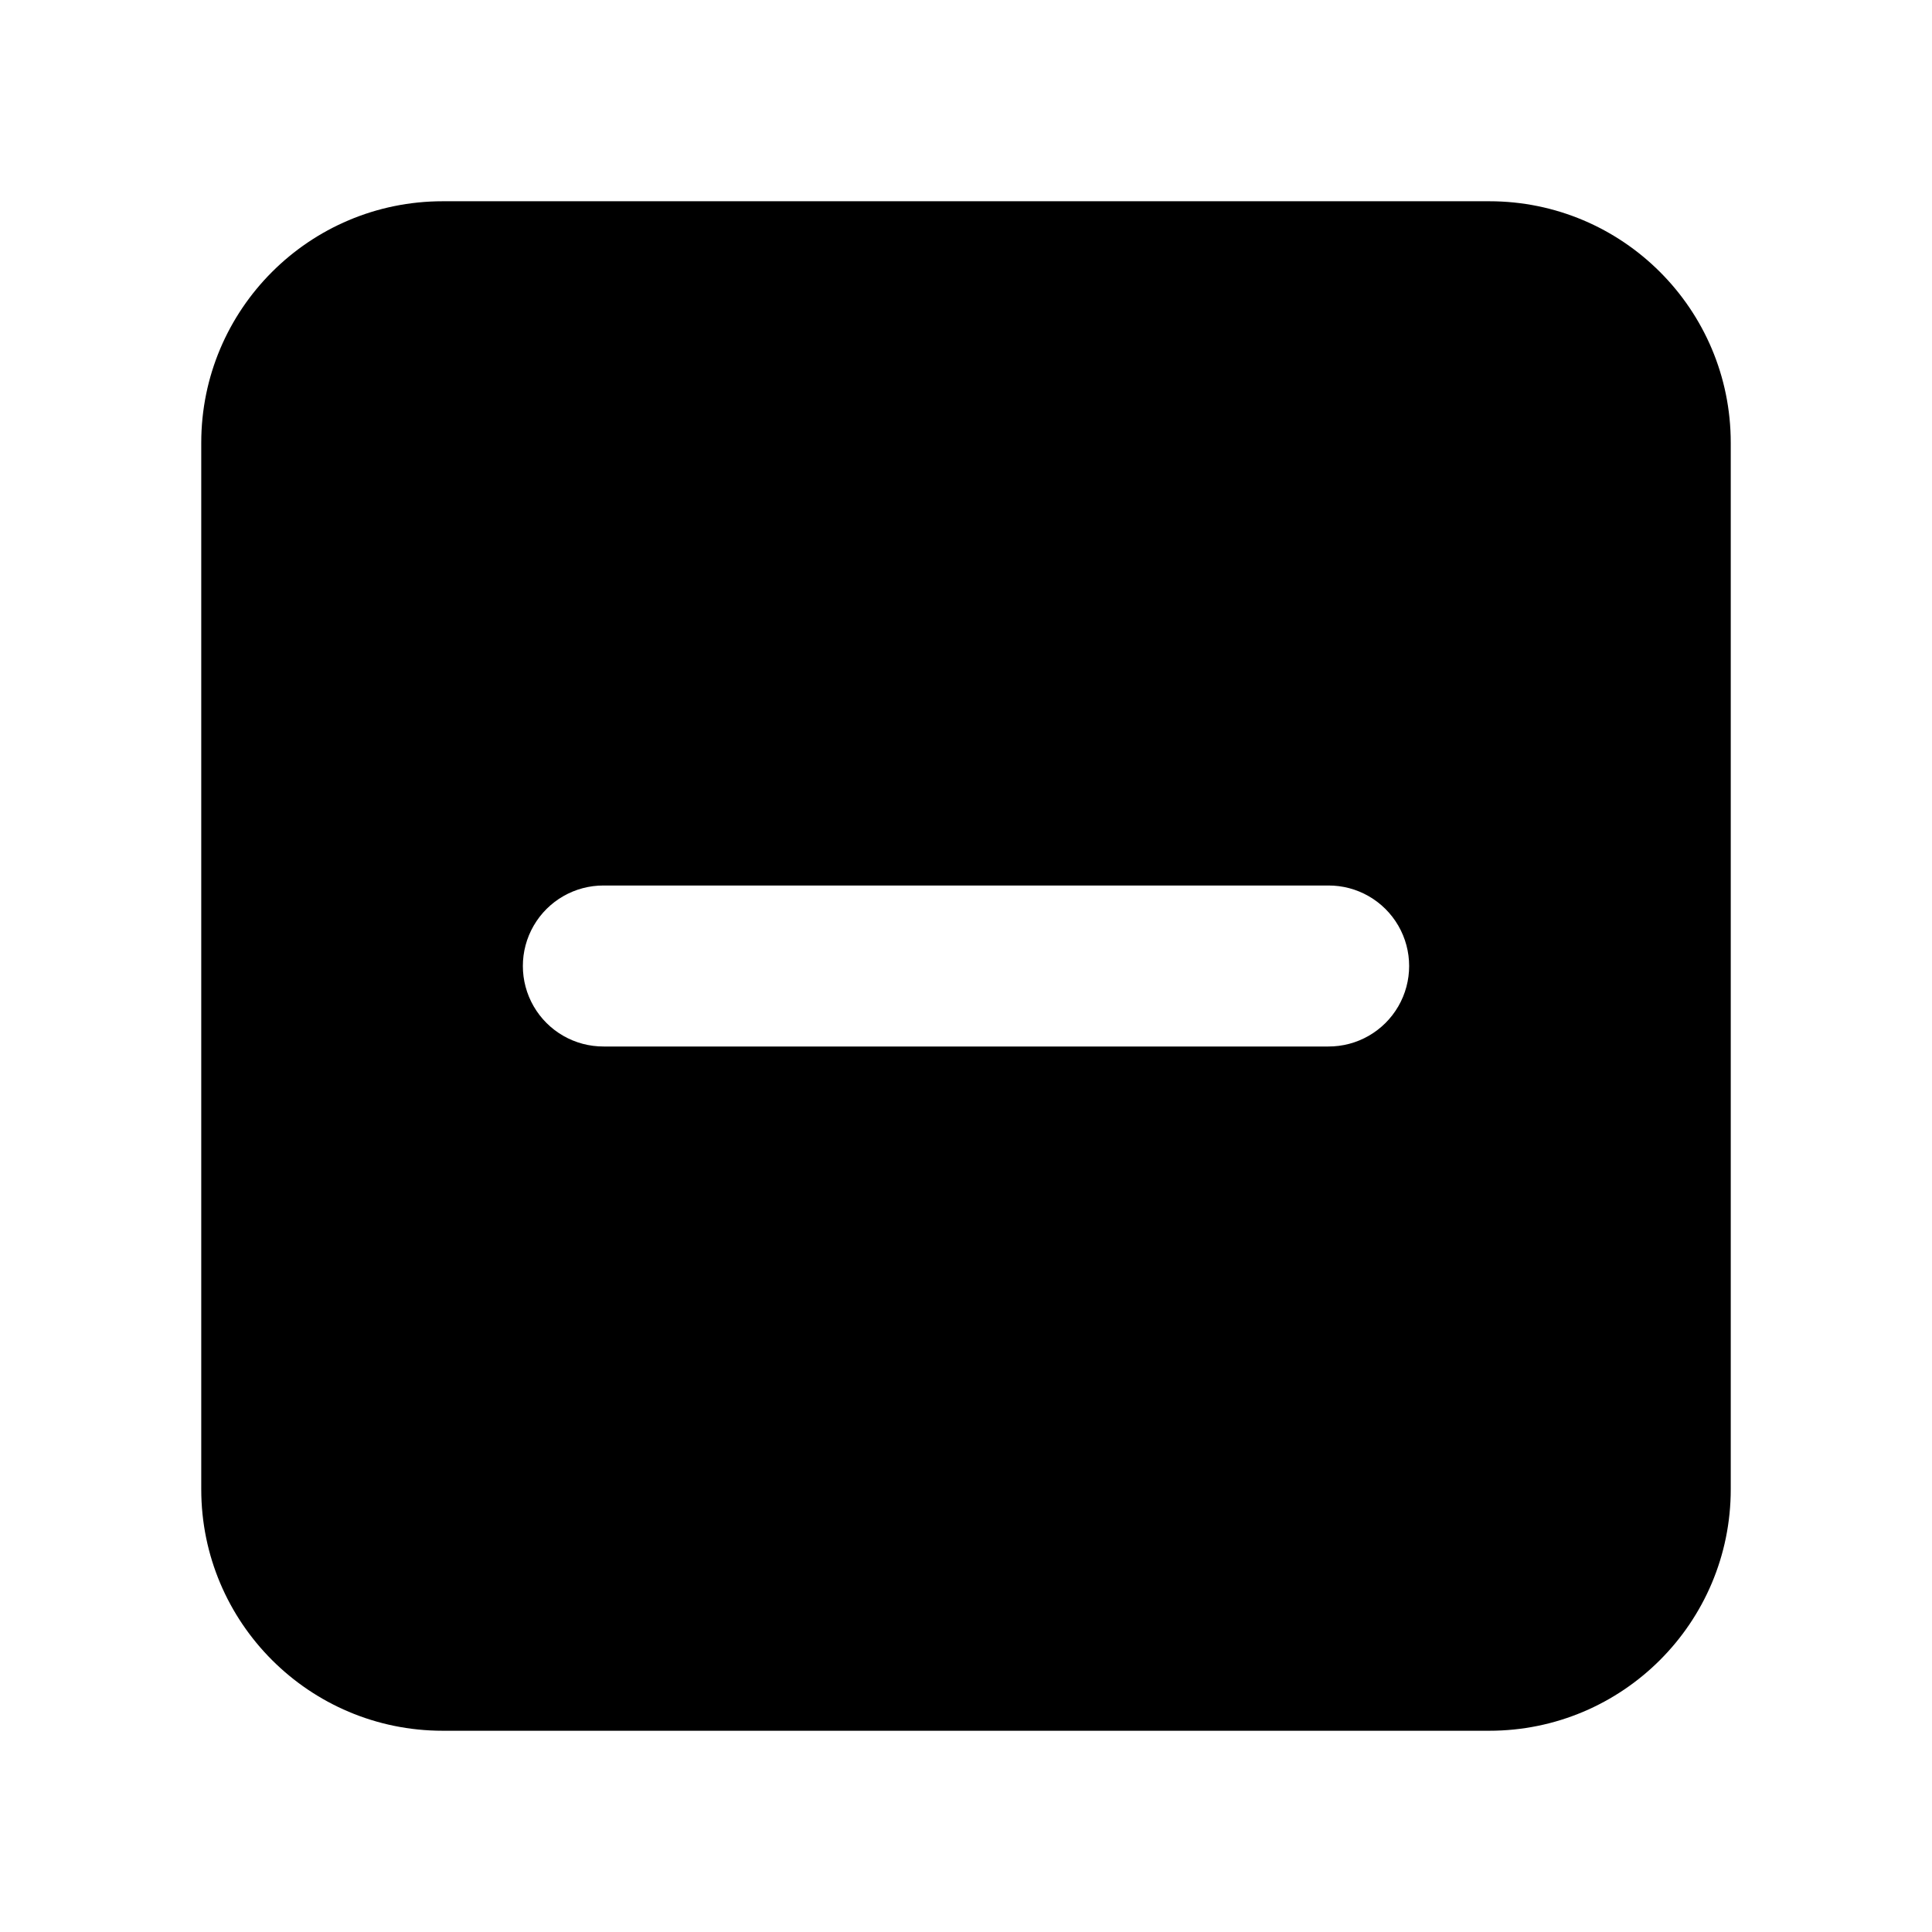
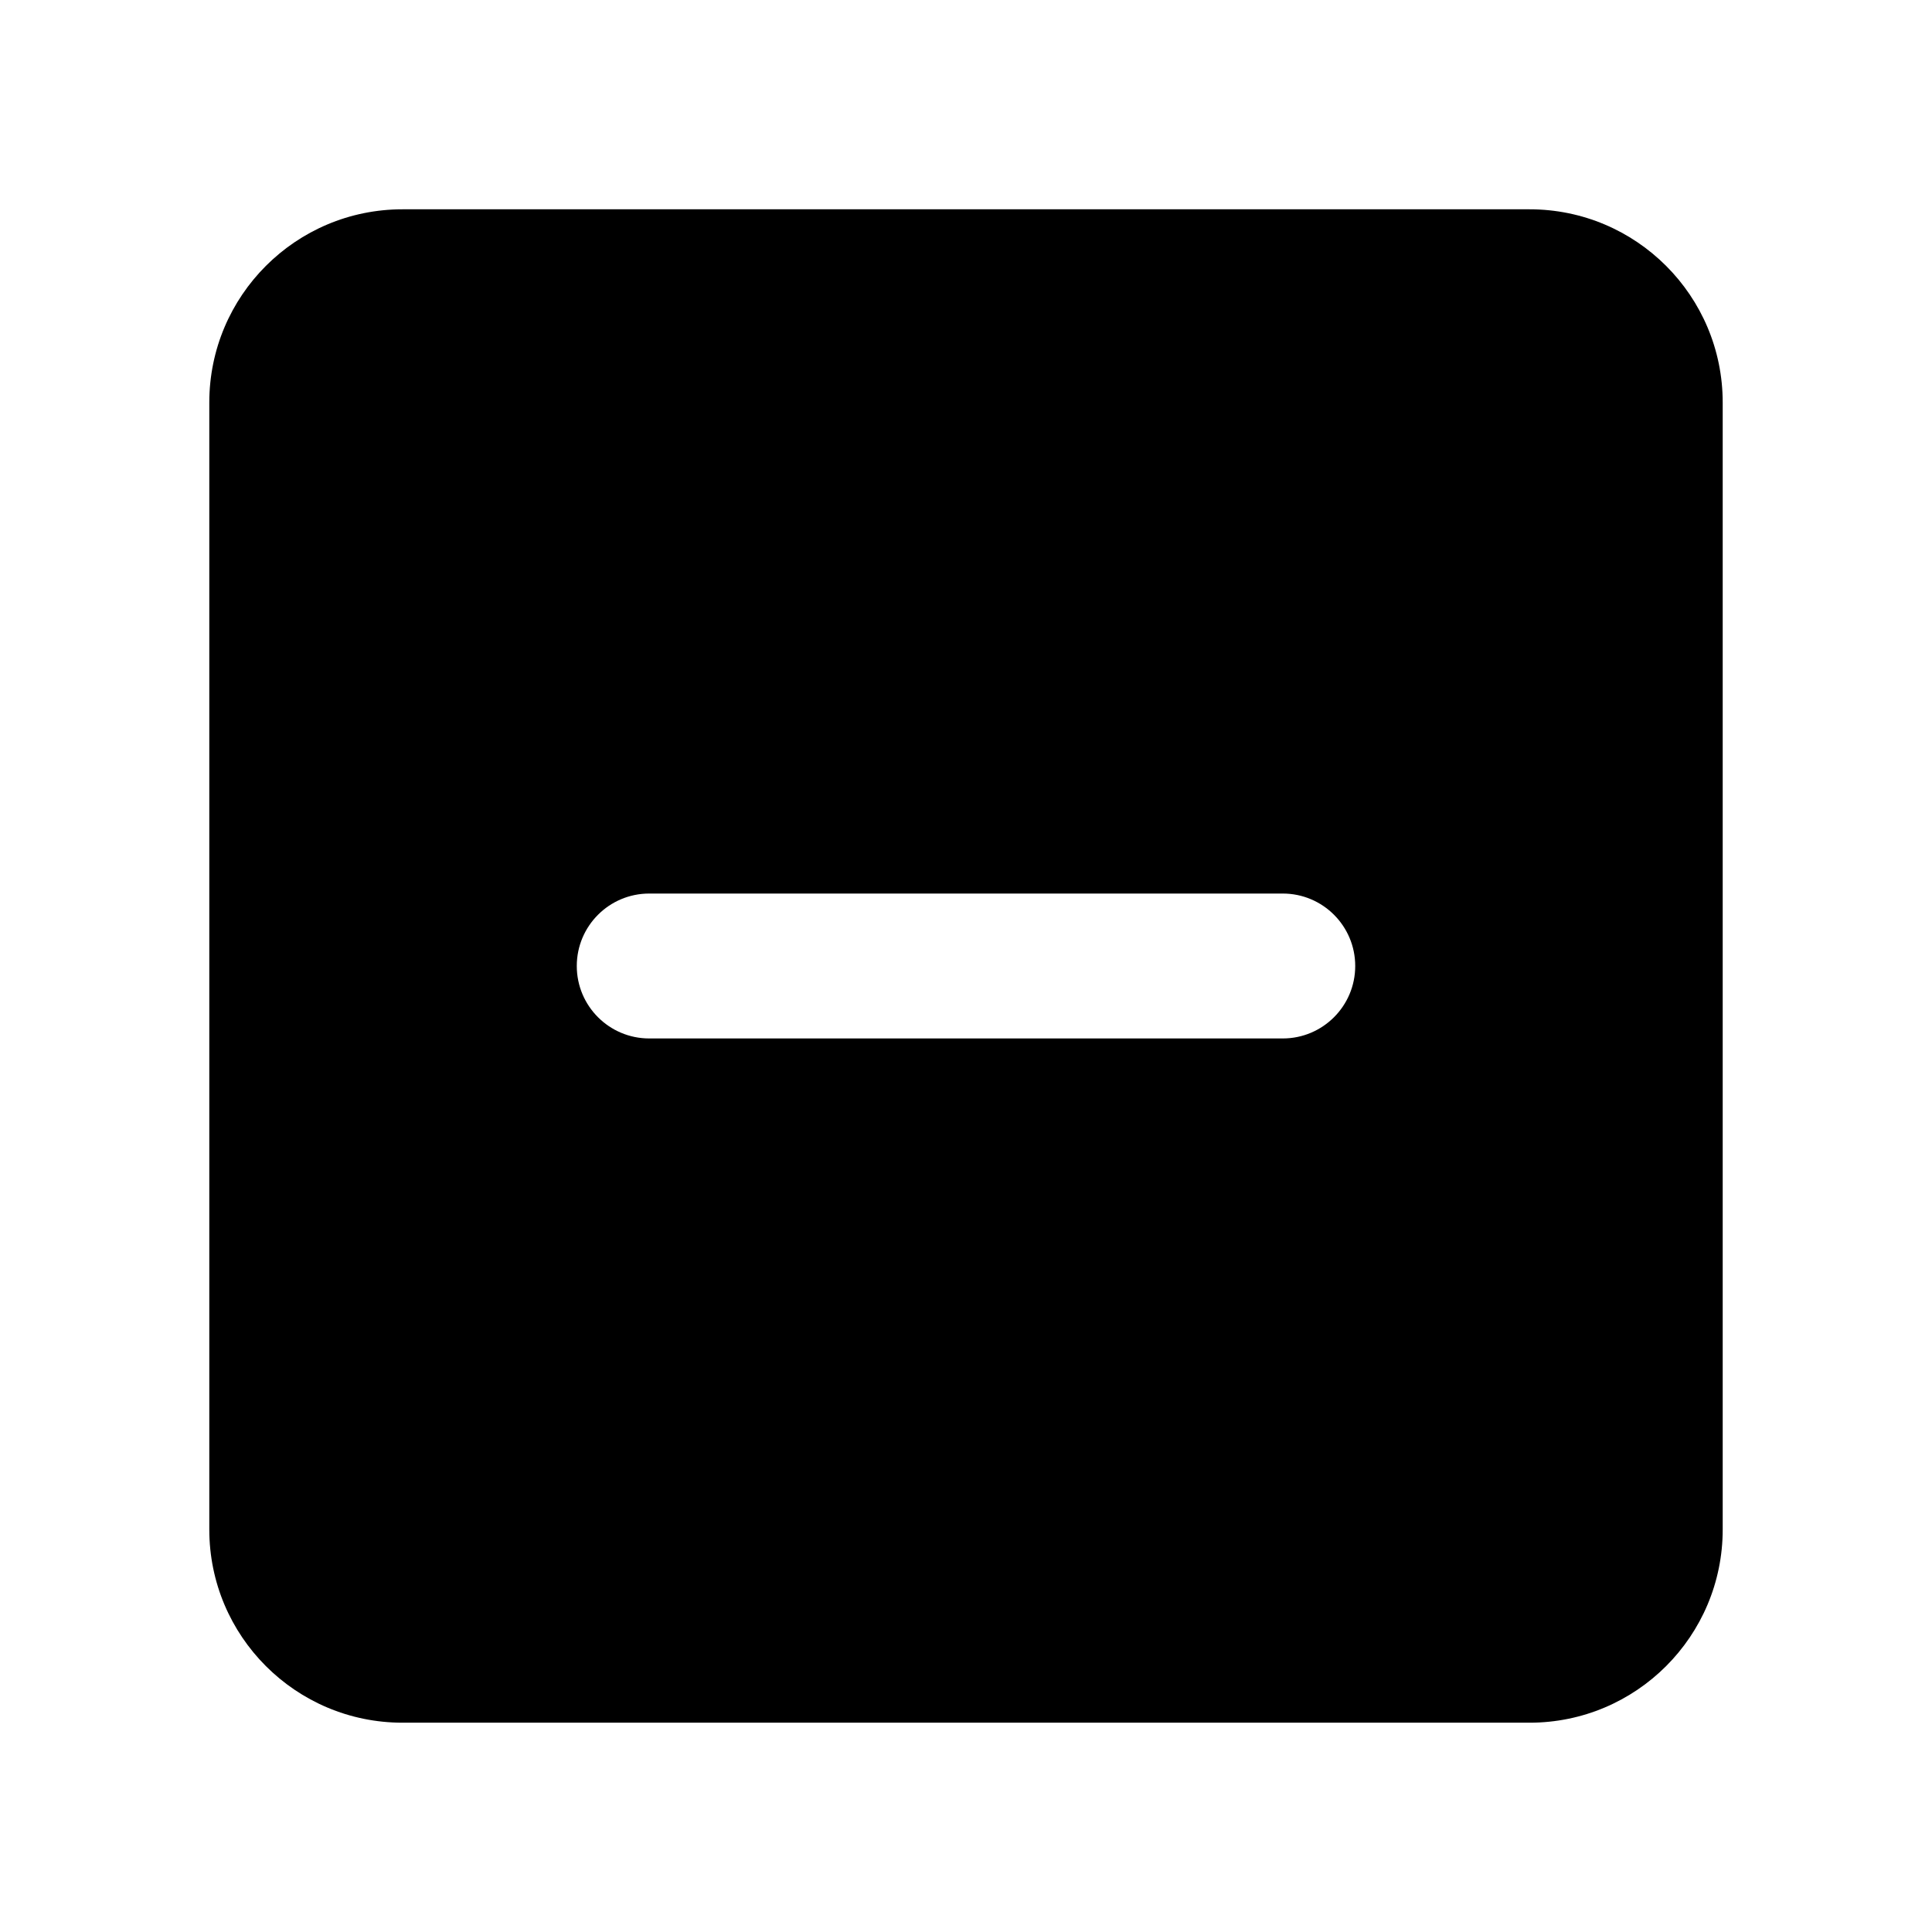
- <svg xmlns="http://www.w3.org/2000/svg" viewBox="0 0 1024 1024" version="1.1">
-   <path d="M789.333 106.667a128 128 0 0 1 128 128v554.667a128 128 0 0 1-128 128H234.667a128 128 0 0 1-128-128V234.667a128 128 0 0 1 128-128z m-85.333 362.667H320a42.667 42.667 0 1 0 0 85.333h384a42.667 42.667 0 1 0 0-85.333z" p-id="47591" />
+ <svg xmlns="http://www.w3.org/2000/svg" t="1761651950799" class="icon" viewBox="0 0 1024 1024" version="1.1" p-id="14395" width="200" height="200">
+   <path d="M810.667 110.933a102.4 102.4 0 0 1 102.4 102.4v597.333a102.4 102.4 0 0 1-102.4 102.4H213.333A102.4 102.4 0 0 1 110.933 810.667V213.333A102.4 102.4 0 0 1 213.333 110.933h597.333z m-466.56 362.667a38.4 38.4 0 1 0 0 76.8h335.787a38.4 38.4 0 0 0 0-76.8H344.107z" p-id="14396" />
</svg>
